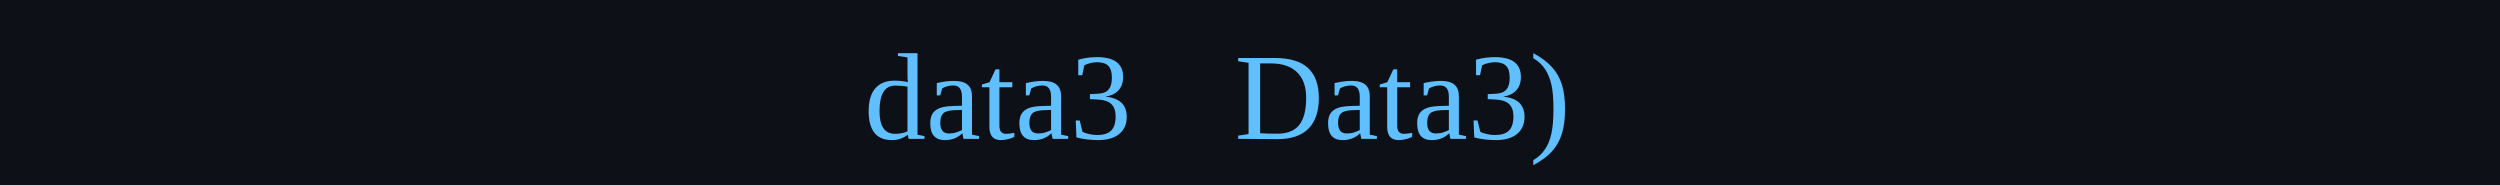
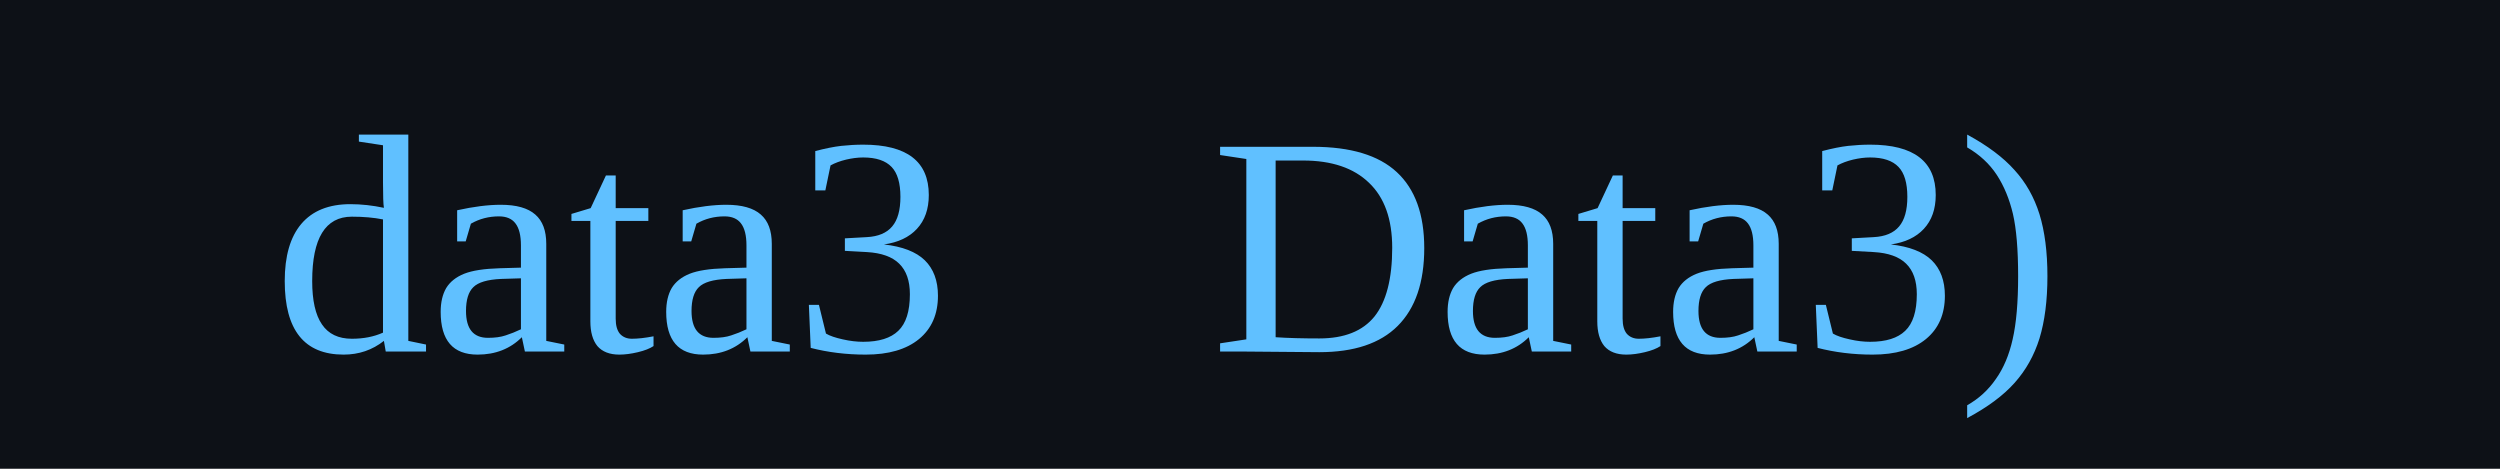
- <svg xmlns="http://www.w3.org/2000/svg" version="1.1" viewBox="274 288 324 24" width="324px" height="24px">
-   <rect fill="rgb(13,17,23)" fill-opacity="1" width="324" height="24" x="274" y="288" />
-   <text fill="rgb(96,192,255)" fill-opacity="1.0" font-size="16" x="386" y="306" textLength="40" lengthAdjust="spacingAndGlyphs">data3</text>
-   <text fill="rgb(96,192,255)" fill-opacity="1.0" font-size="16" x="434" y="306" textLength="46" lengthAdjust="spacingAndGlyphs">Data3)</text>
+ <svg xmlns="http://www.w3.org/2000/svg" version="1.1" viewBox="274 288 128 24" width="128px" height="24px">
+   <rect fill="rgb(13,17,23)" fill-opacity="1" width="128" height="24" x="274" y="288" />
+   <text fill="rgb(96,192,255)" fill-opacity="1.0" font-size="16" x="288" y="306" textLength="40" lengthAdjust="spacingAndGlyphs">data3</text>
+   <text fill="rgb(96,192,255)" fill-opacity="1.0" font-size="16" x="336" y="306" textLength="46" lengthAdjust="spacingAndGlyphs">Data3)</text>
</svg>
